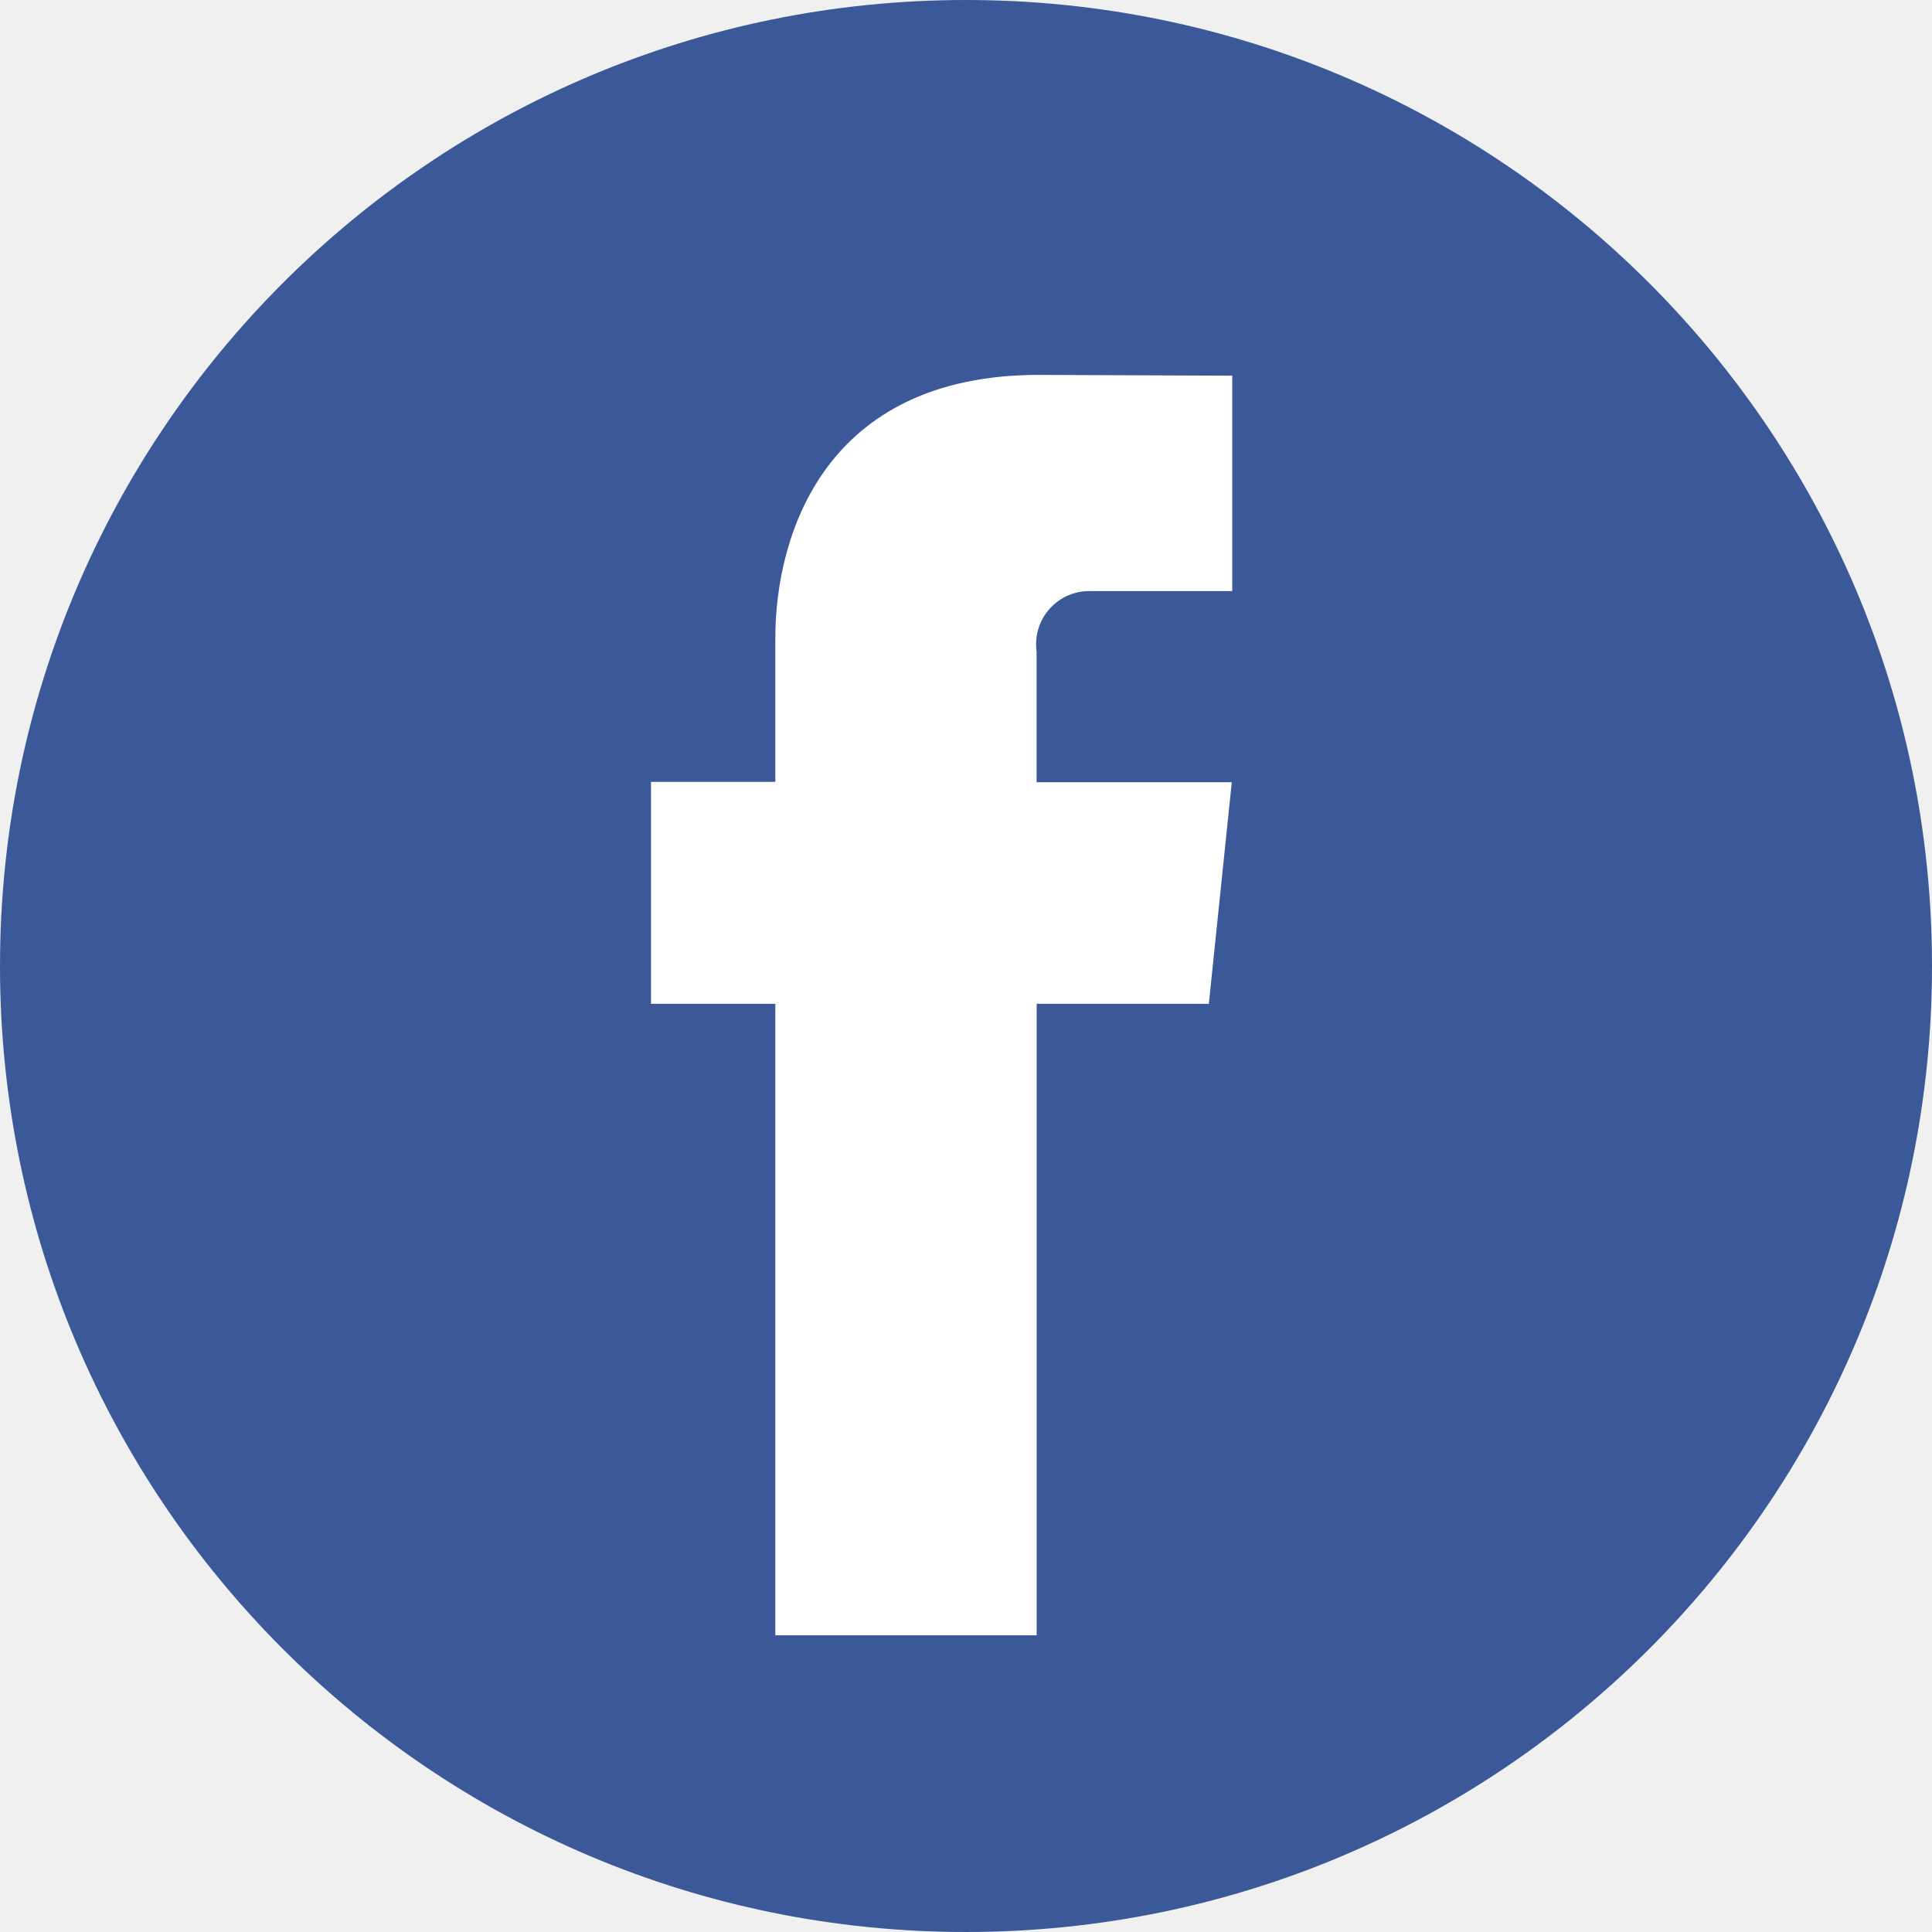
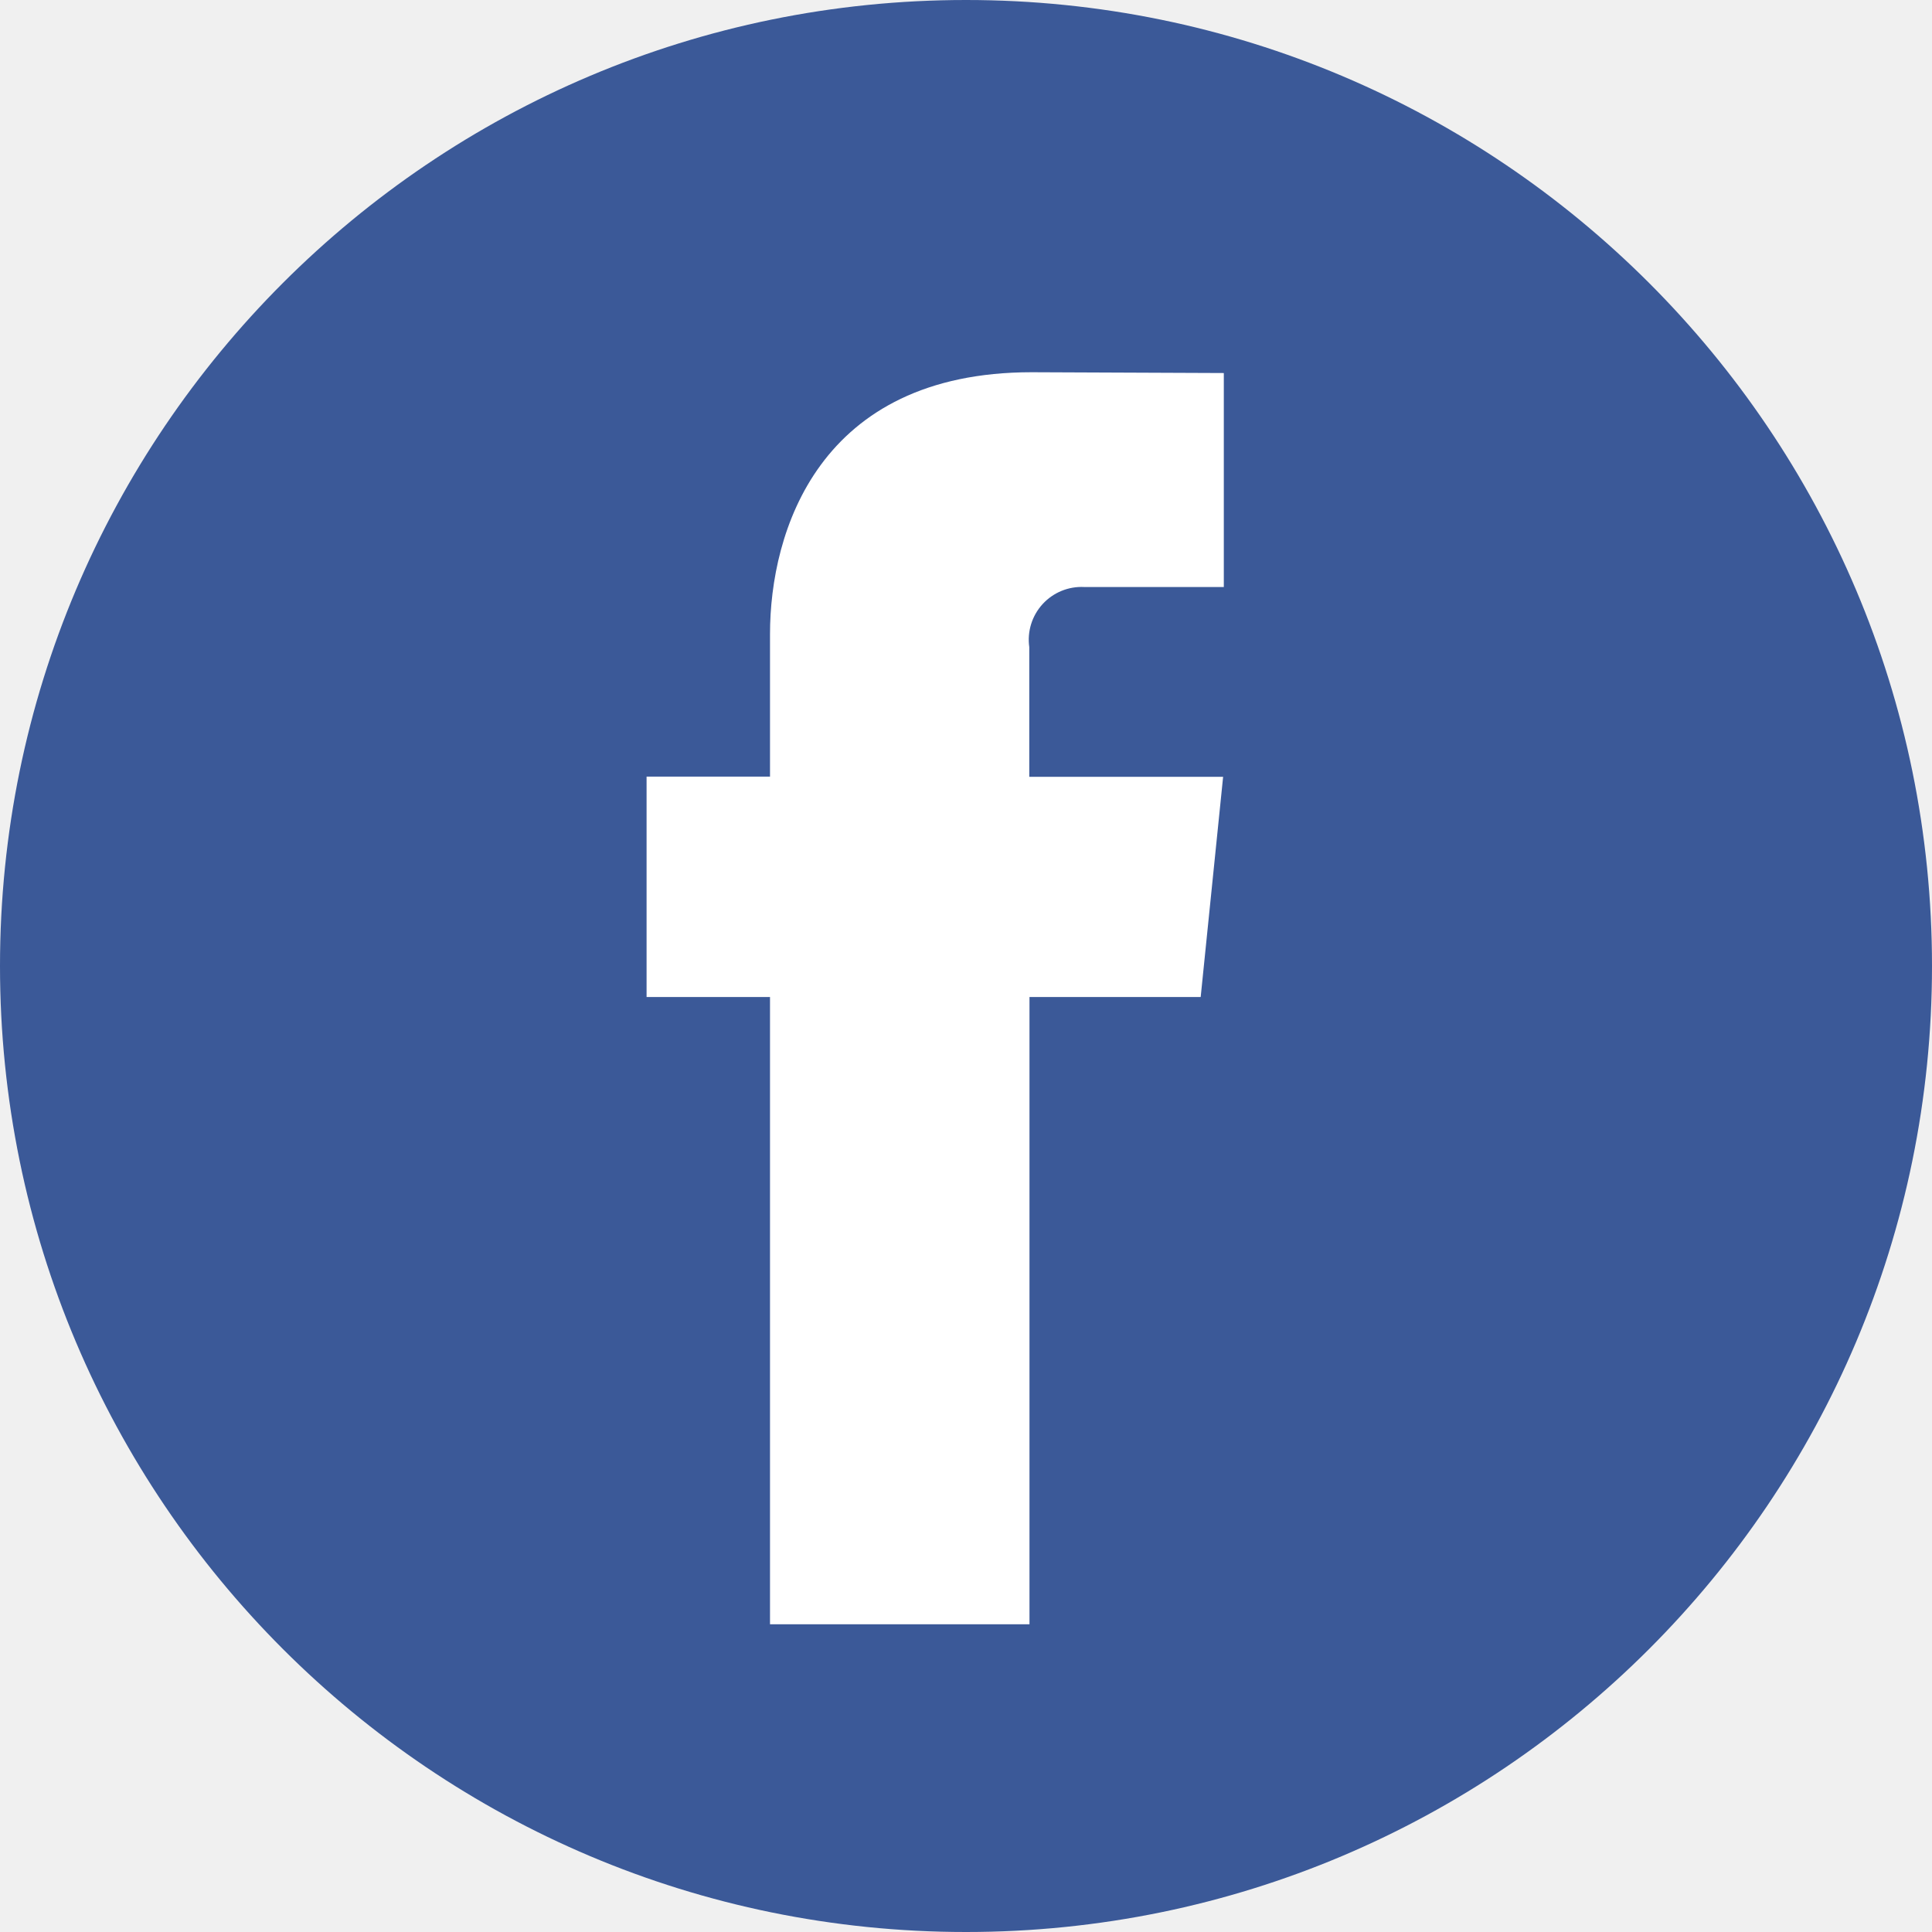
- <svg xmlns="http://www.w3.org/2000/svg" width="46" height="46" viewBox="0 0 46 46">
+ <svg xmlns="http://www.w3.org/2000/svg" width="36" height="36" viewBox="0 0 36 36">
  <defs>
-     <clipPath id="clip-path">
-       <circle id="Ellipse_1" data-name="Ellipse 1" cx="23" cy="23" r="23" transform="translate(834 4919)" fill="#fff" stroke="#707070" stroke-width="1" />
+     <clipPath id="facebook-clip-path">
+       <circle cx="18" cy="18" r="18" transform="translate(834 4919)" fill="#fff" stroke="#707070" stroke-width="1" />
    </clipPath>
  </defs>
-   <g id="Mask_Group_1" data-name="Mask Group 1" transform="translate(-834 -4919)" clip-path="url(#clip-path)">
-     <g id="facebook" transform="translate(834 4919)">
-       <circle id="Ellipse_4" data-name="Ellipse 4" cx="23" cy="23" r="23" transform="translate(0 0)" fill="#3b5998" />
-       <path id="Path_46" data-name="Path 46" d="M28.782,23.9h-4.1V38.936H18.46V23.9H15.5V18.616H18.46V15.2c0-2.445,1.162-6.274,6.273-6.274l4.606.019v5.129H26a1.266,1.266,0,0,0-1.319,1.44v3.11h4.647Z" fill="#fff" />
+   <g transform="translate(-834 -4919)" clip-path="url(#facebook-clip-path)">
+     <g transform="translate(834 4919)">
+       <circle cx="18" cy="18" r="18" transform="translate(0 0)" fill="#3b5998" />
+       <path d="M25.825,20.565h-3.19V32.253H17.8V20.565H15.5V16.458h2.3V13.8c0-1.9.9-4.877,4.876-4.877l3.58.015v3.987h-2.6a.984.984,0,0,0-1.025,1.12v2.417h3.612Z" transform="translate(-3.452 -1.987)" fill="#fff" />
    </g>
  </g>
</svg>
